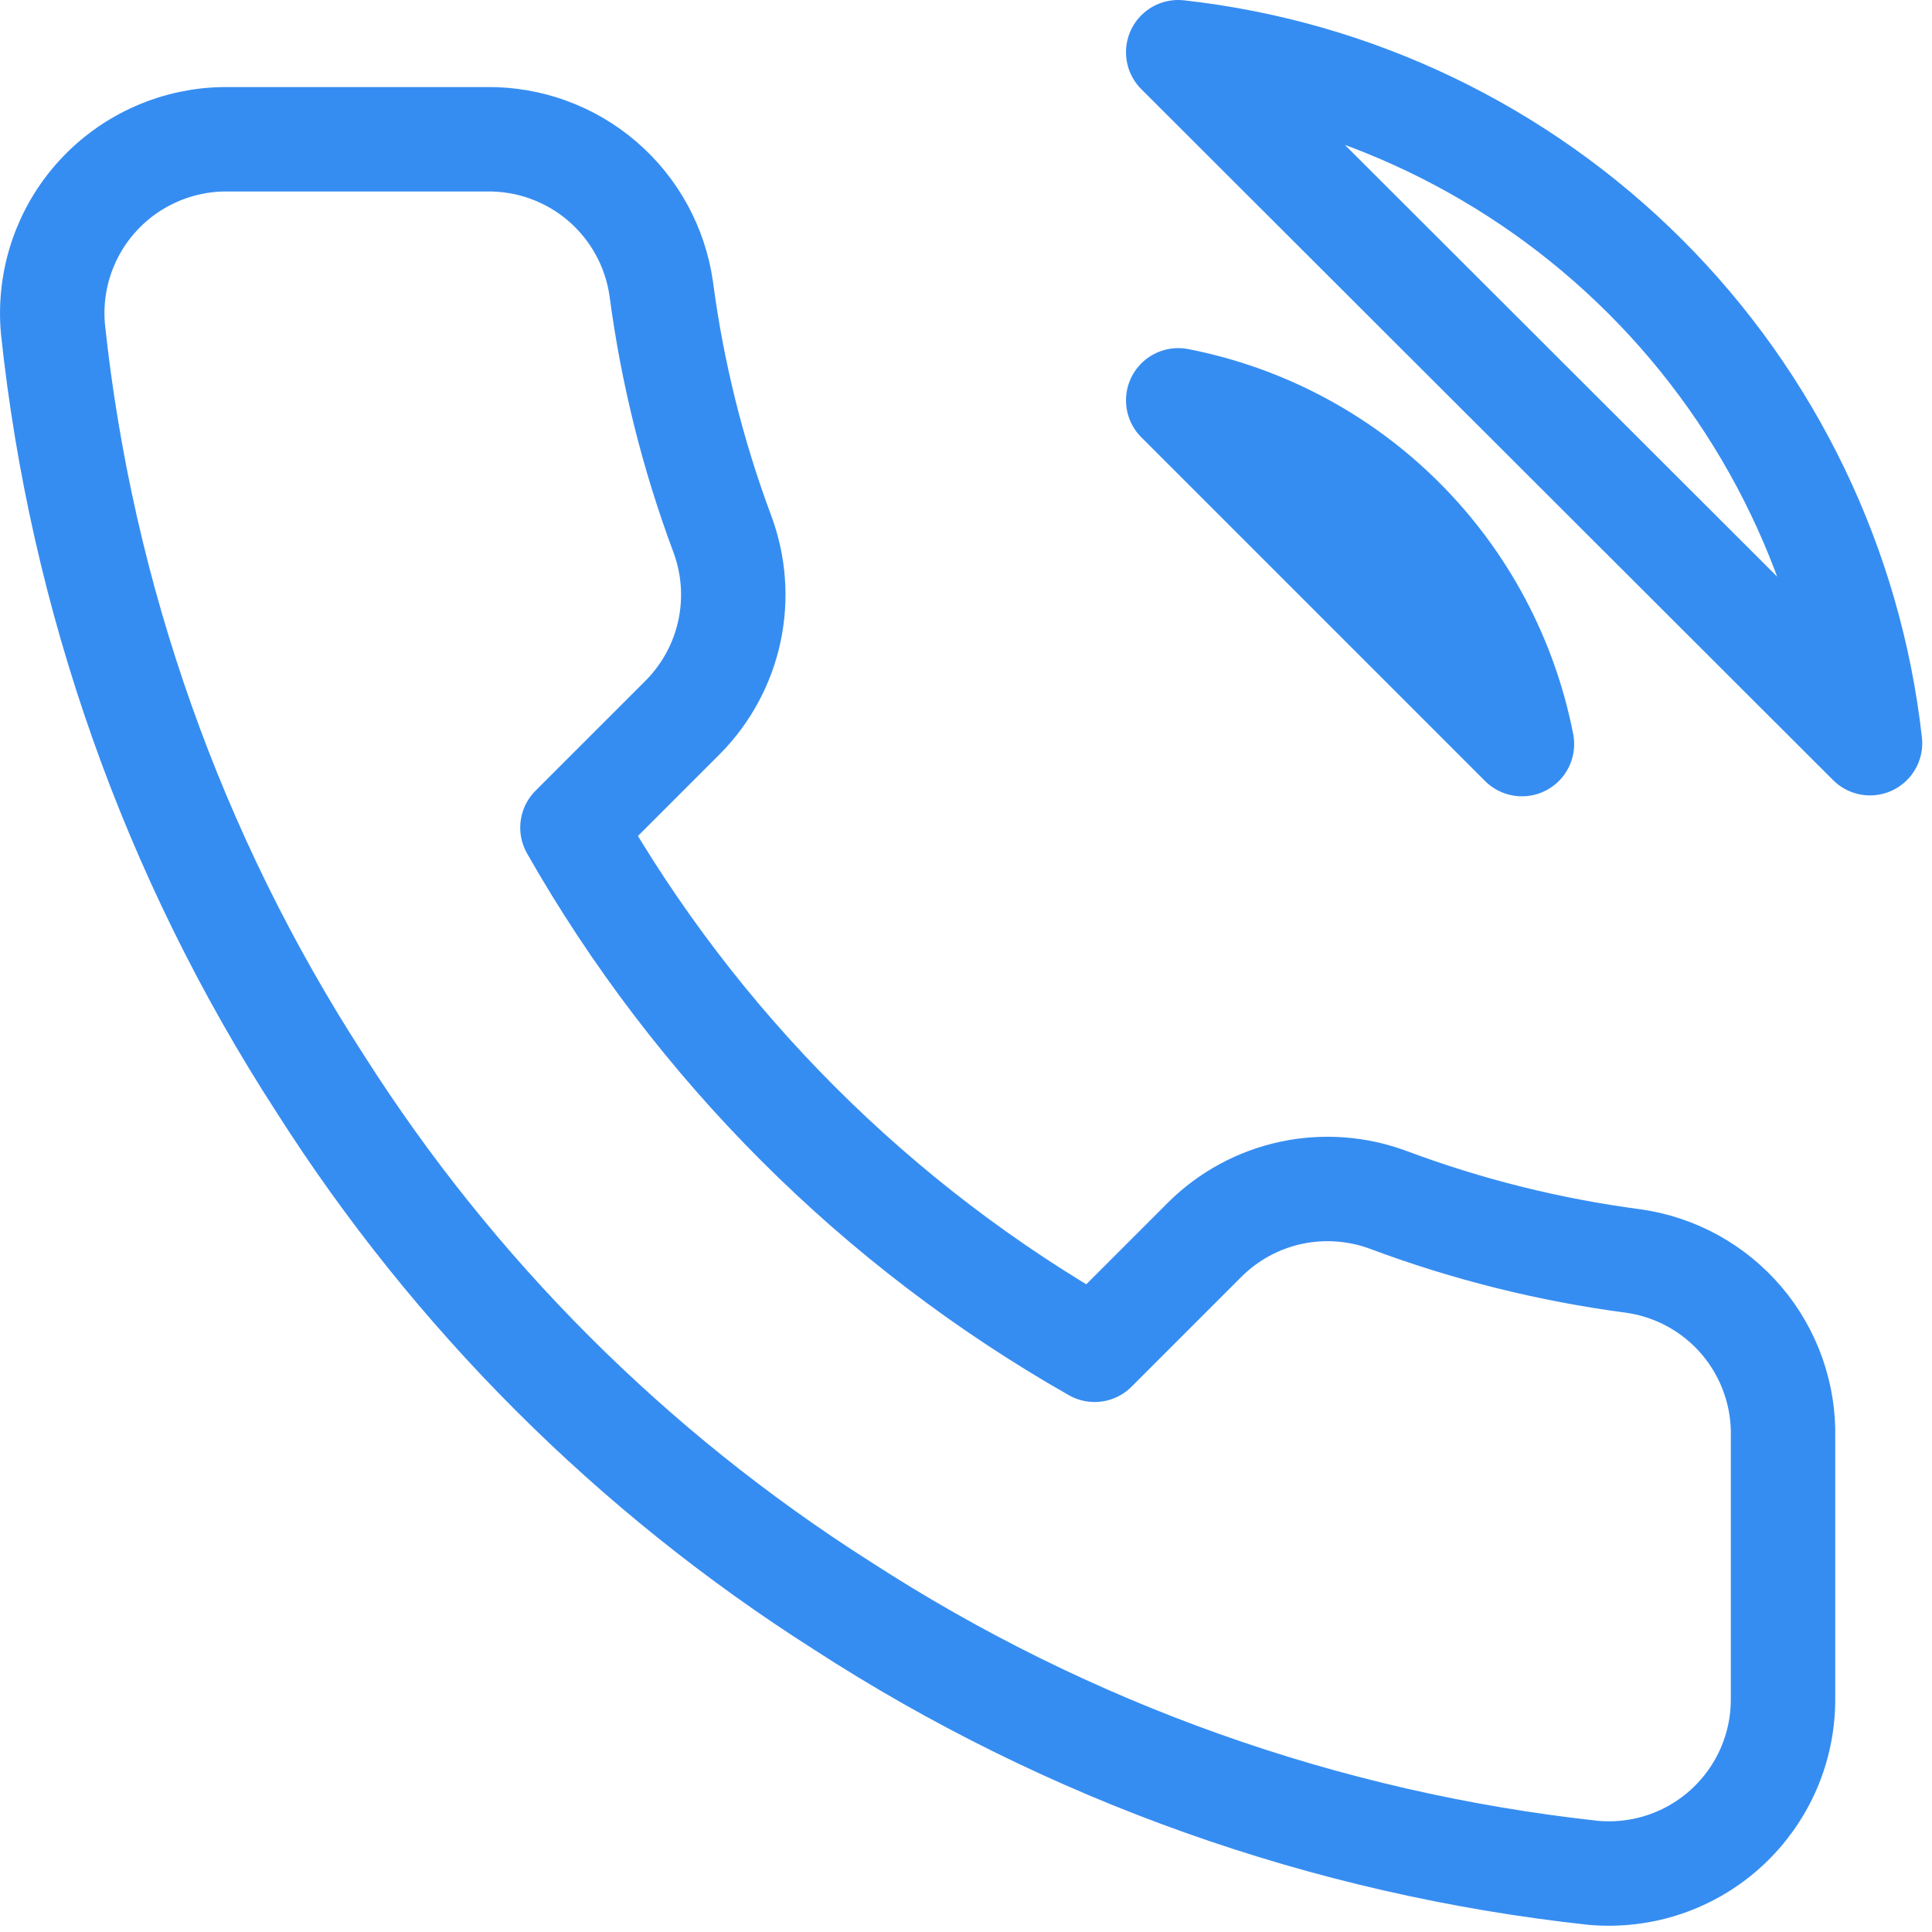
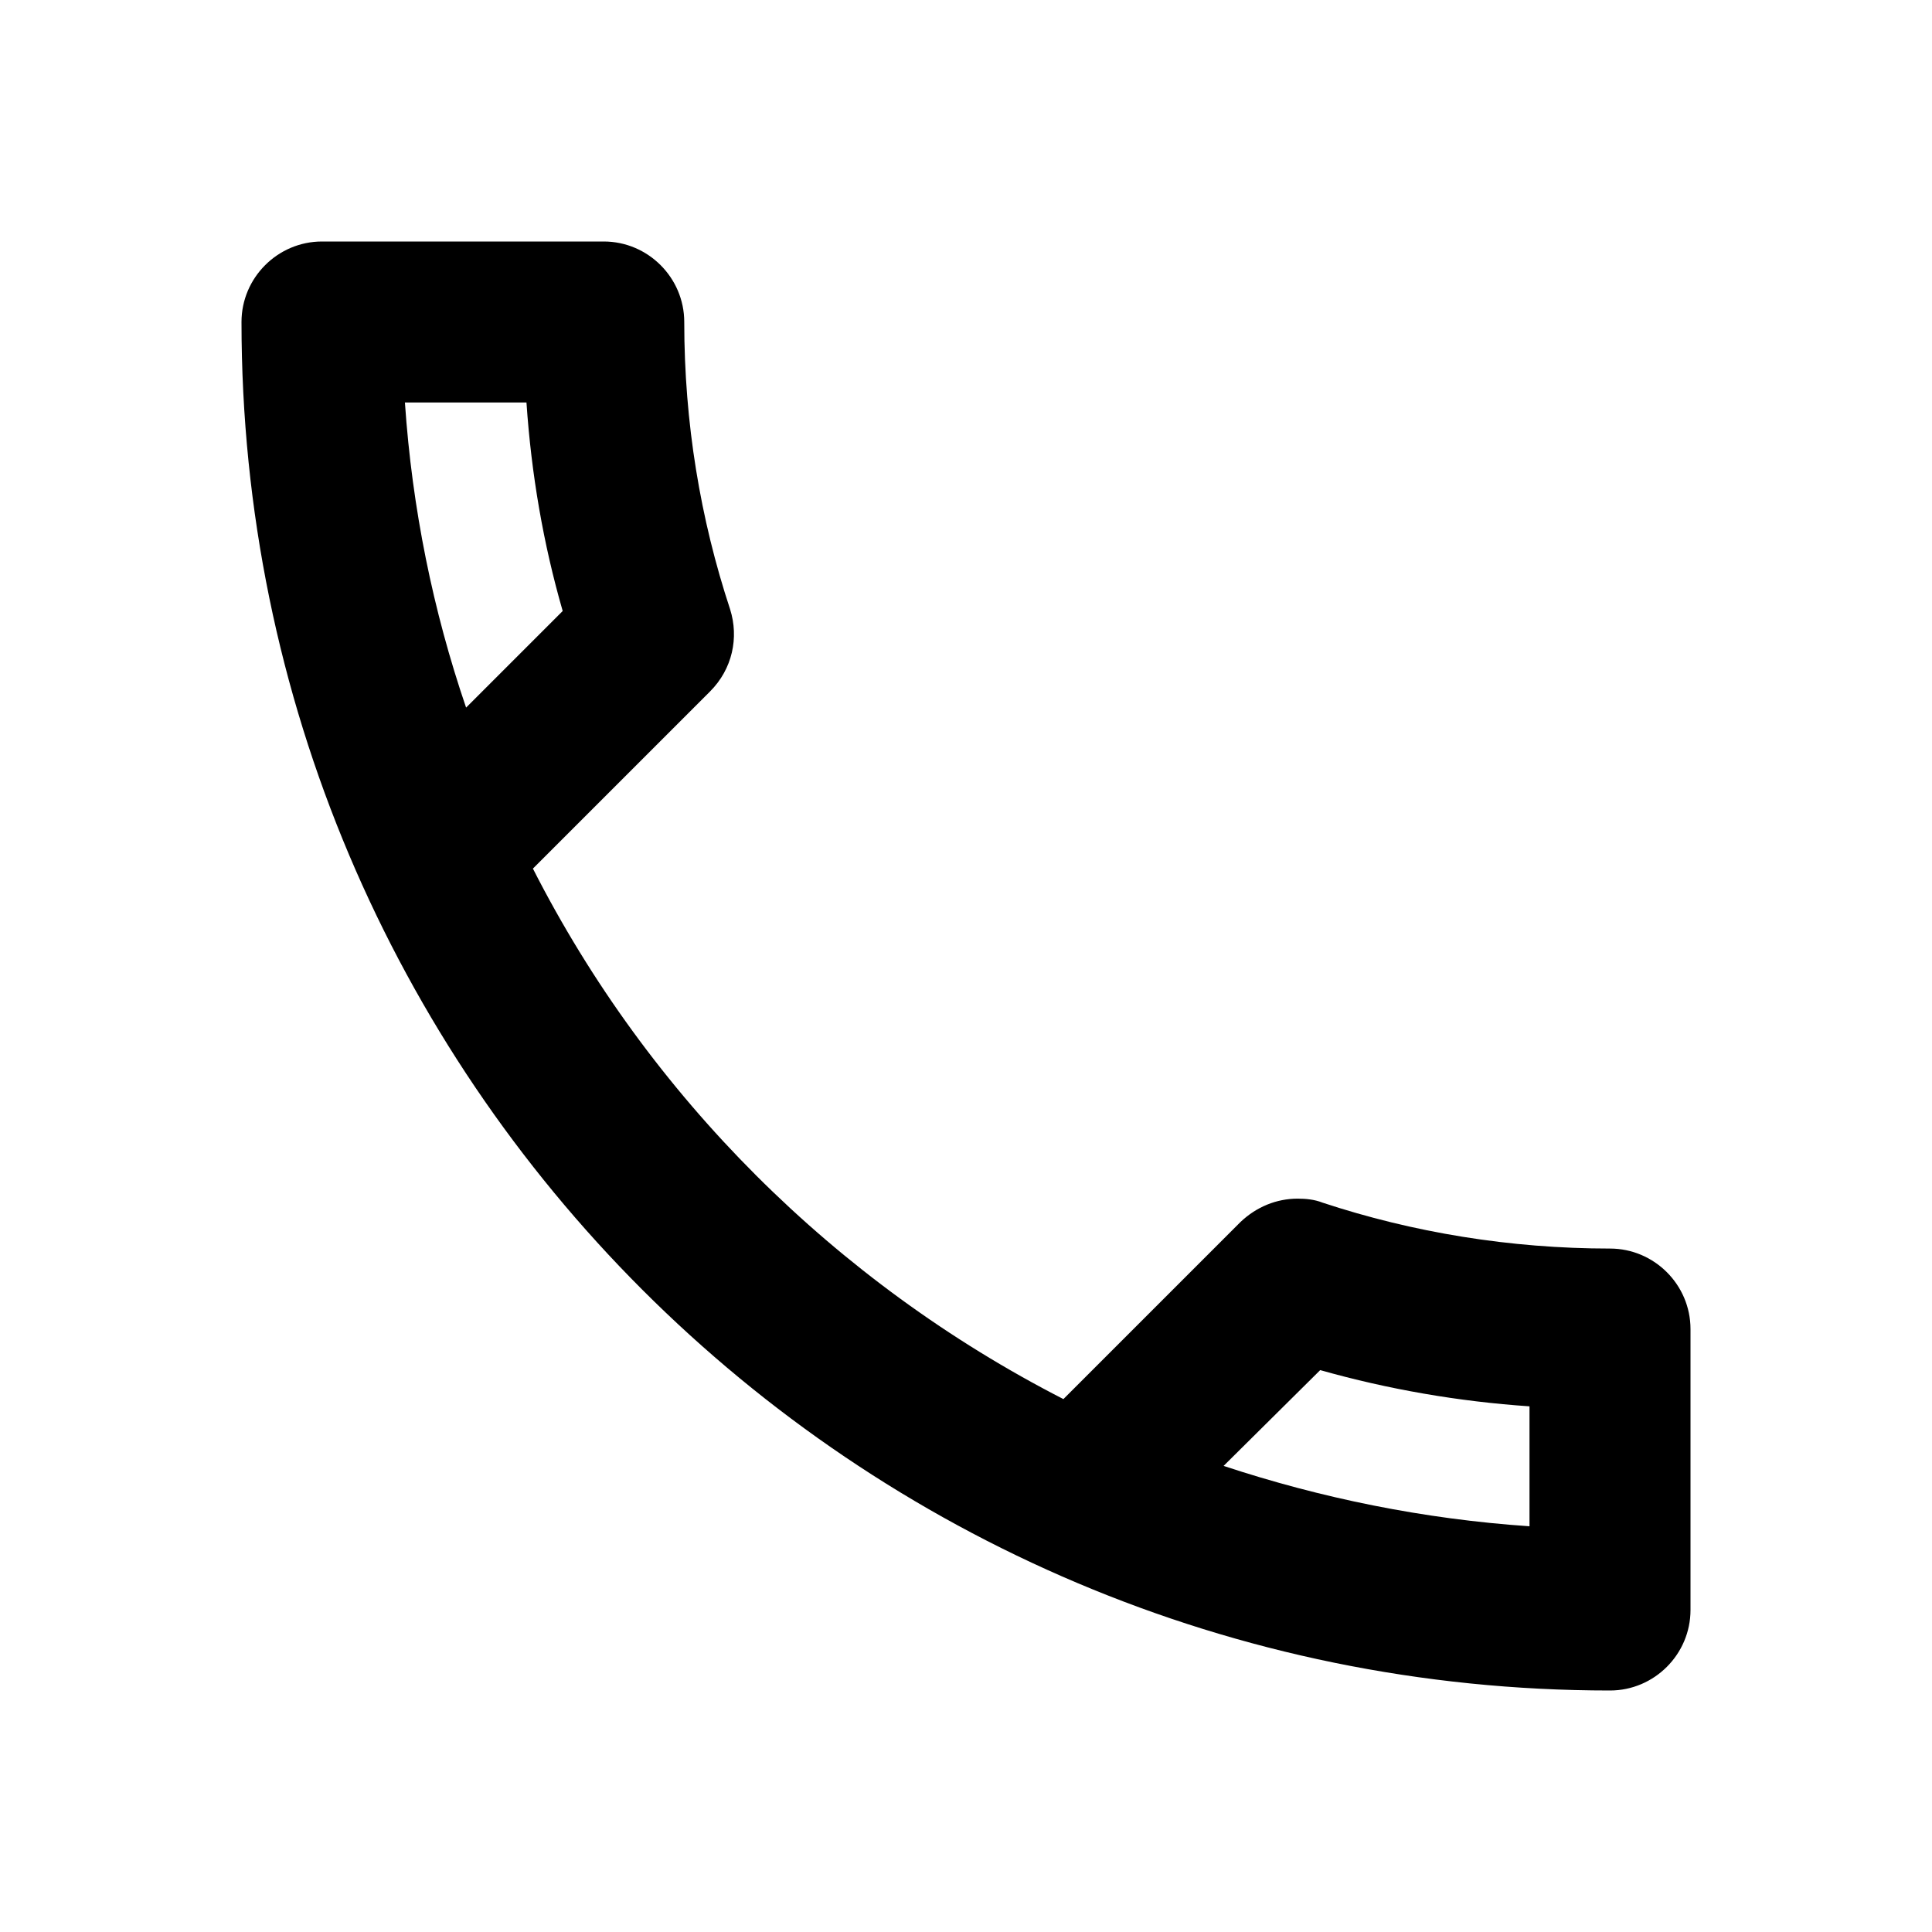
- <svg xmlns="http://www.w3.org/2000/svg" width="37" height="37" viewBox="0 0 37 37" fill="none">
-   <path d="M22.564 7.667C24.191 7.984 25.688 8.78 26.86 9.953C28.033 11.126 28.829 12.622 29.147 14.25L22.564 7.667ZM22.564 1C25.946 1.376 29.099 2.89 31.507 5.295C33.915 7.7 35.434 10.852 35.813 14.233L22.564 1ZM34.147 27.533V32.533C34.149 32.998 34.054 33.457 33.868 33.882C33.682 34.307 33.409 34.689 33.067 35.003C32.725 35.317 32.321 35.556 31.881 35.705C31.442 35.853 30.976 35.908 30.514 35.867C25.385 35.309 20.459 33.557 16.13 30.75C12.103 28.191 8.689 24.777 6.13 20.75C3.313 16.402 1.561 11.452 1.014 6.3C0.972 5.839 1.027 5.375 1.174 4.936C1.322 4.497 1.559 4.094 1.871 3.753C2.183 3.411 2.563 3.138 2.987 2.951C3.41 2.764 3.867 2.667 4.33 2.667H9.33C10.139 2.659 10.923 2.945 11.537 3.473C12.15 4 12.55 4.732 12.664 5.533C12.875 7.133 13.266 8.705 13.83 10.217C14.054 10.813 14.103 11.461 13.97 12.085C13.837 12.708 13.528 13.28 13.08 13.733L10.963 15.85C13.336 20.023 16.791 23.477 20.963 25.85L23.08 23.733C23.533 23.285 24.105 22.976 24.729 22.843C25.352 22.711 26 22.759 26.597 22.983C28.109 23.548 29.68 23.939 31.28 24.15C32.09 24.264 32.829 24.672 33.358 25.296C33.886 25.92 34.167 26.716 34.147 27.533Z" stroke="#177BEF" stroke-opacity="0.86" stroke-width="2" stroke-linecap="round" stroke-linejoin="round" />
+ <svg xmlns="http://www.w3.org/2000/svg" height="24px" viewBox="0 0 24 24" width="24px" fill="#000000">
+   <path d="M0 0h24v24H0V0z" fill="none" />
+   <path d="M6.54 5c.06.89.21 1.76.45 2.59l-1.2 1.2c-.41-1.2-.67-2.47-.76-3.79h1.51m9.86 12.02c.85.24 1.72.39 2.6.45v1.49c-1.32-.09-2.59-.35-3.8-.75l1.2-1.19M7.5 3H4c-.55 0-1 .45-1 1 0 9.39 7.61 17 17 17 .55 0 1-.45 1-1v-3.49c0-.55-.45-1-1-1-1.24 0-2.45-.2-3.57-.57-.1-.04-.21-.05-.31-.05-.26 0-.51.1-.71.29l-2.2 2.2c-2.83-1.45-5.15-3.76-6.59-6.59l2.2-2.2c.28-.28.36-.67.25-1.02C8.7 6.45 8.5 5.25 8.5 4c0-.55-.45-1-1-1z" />
</svg>
